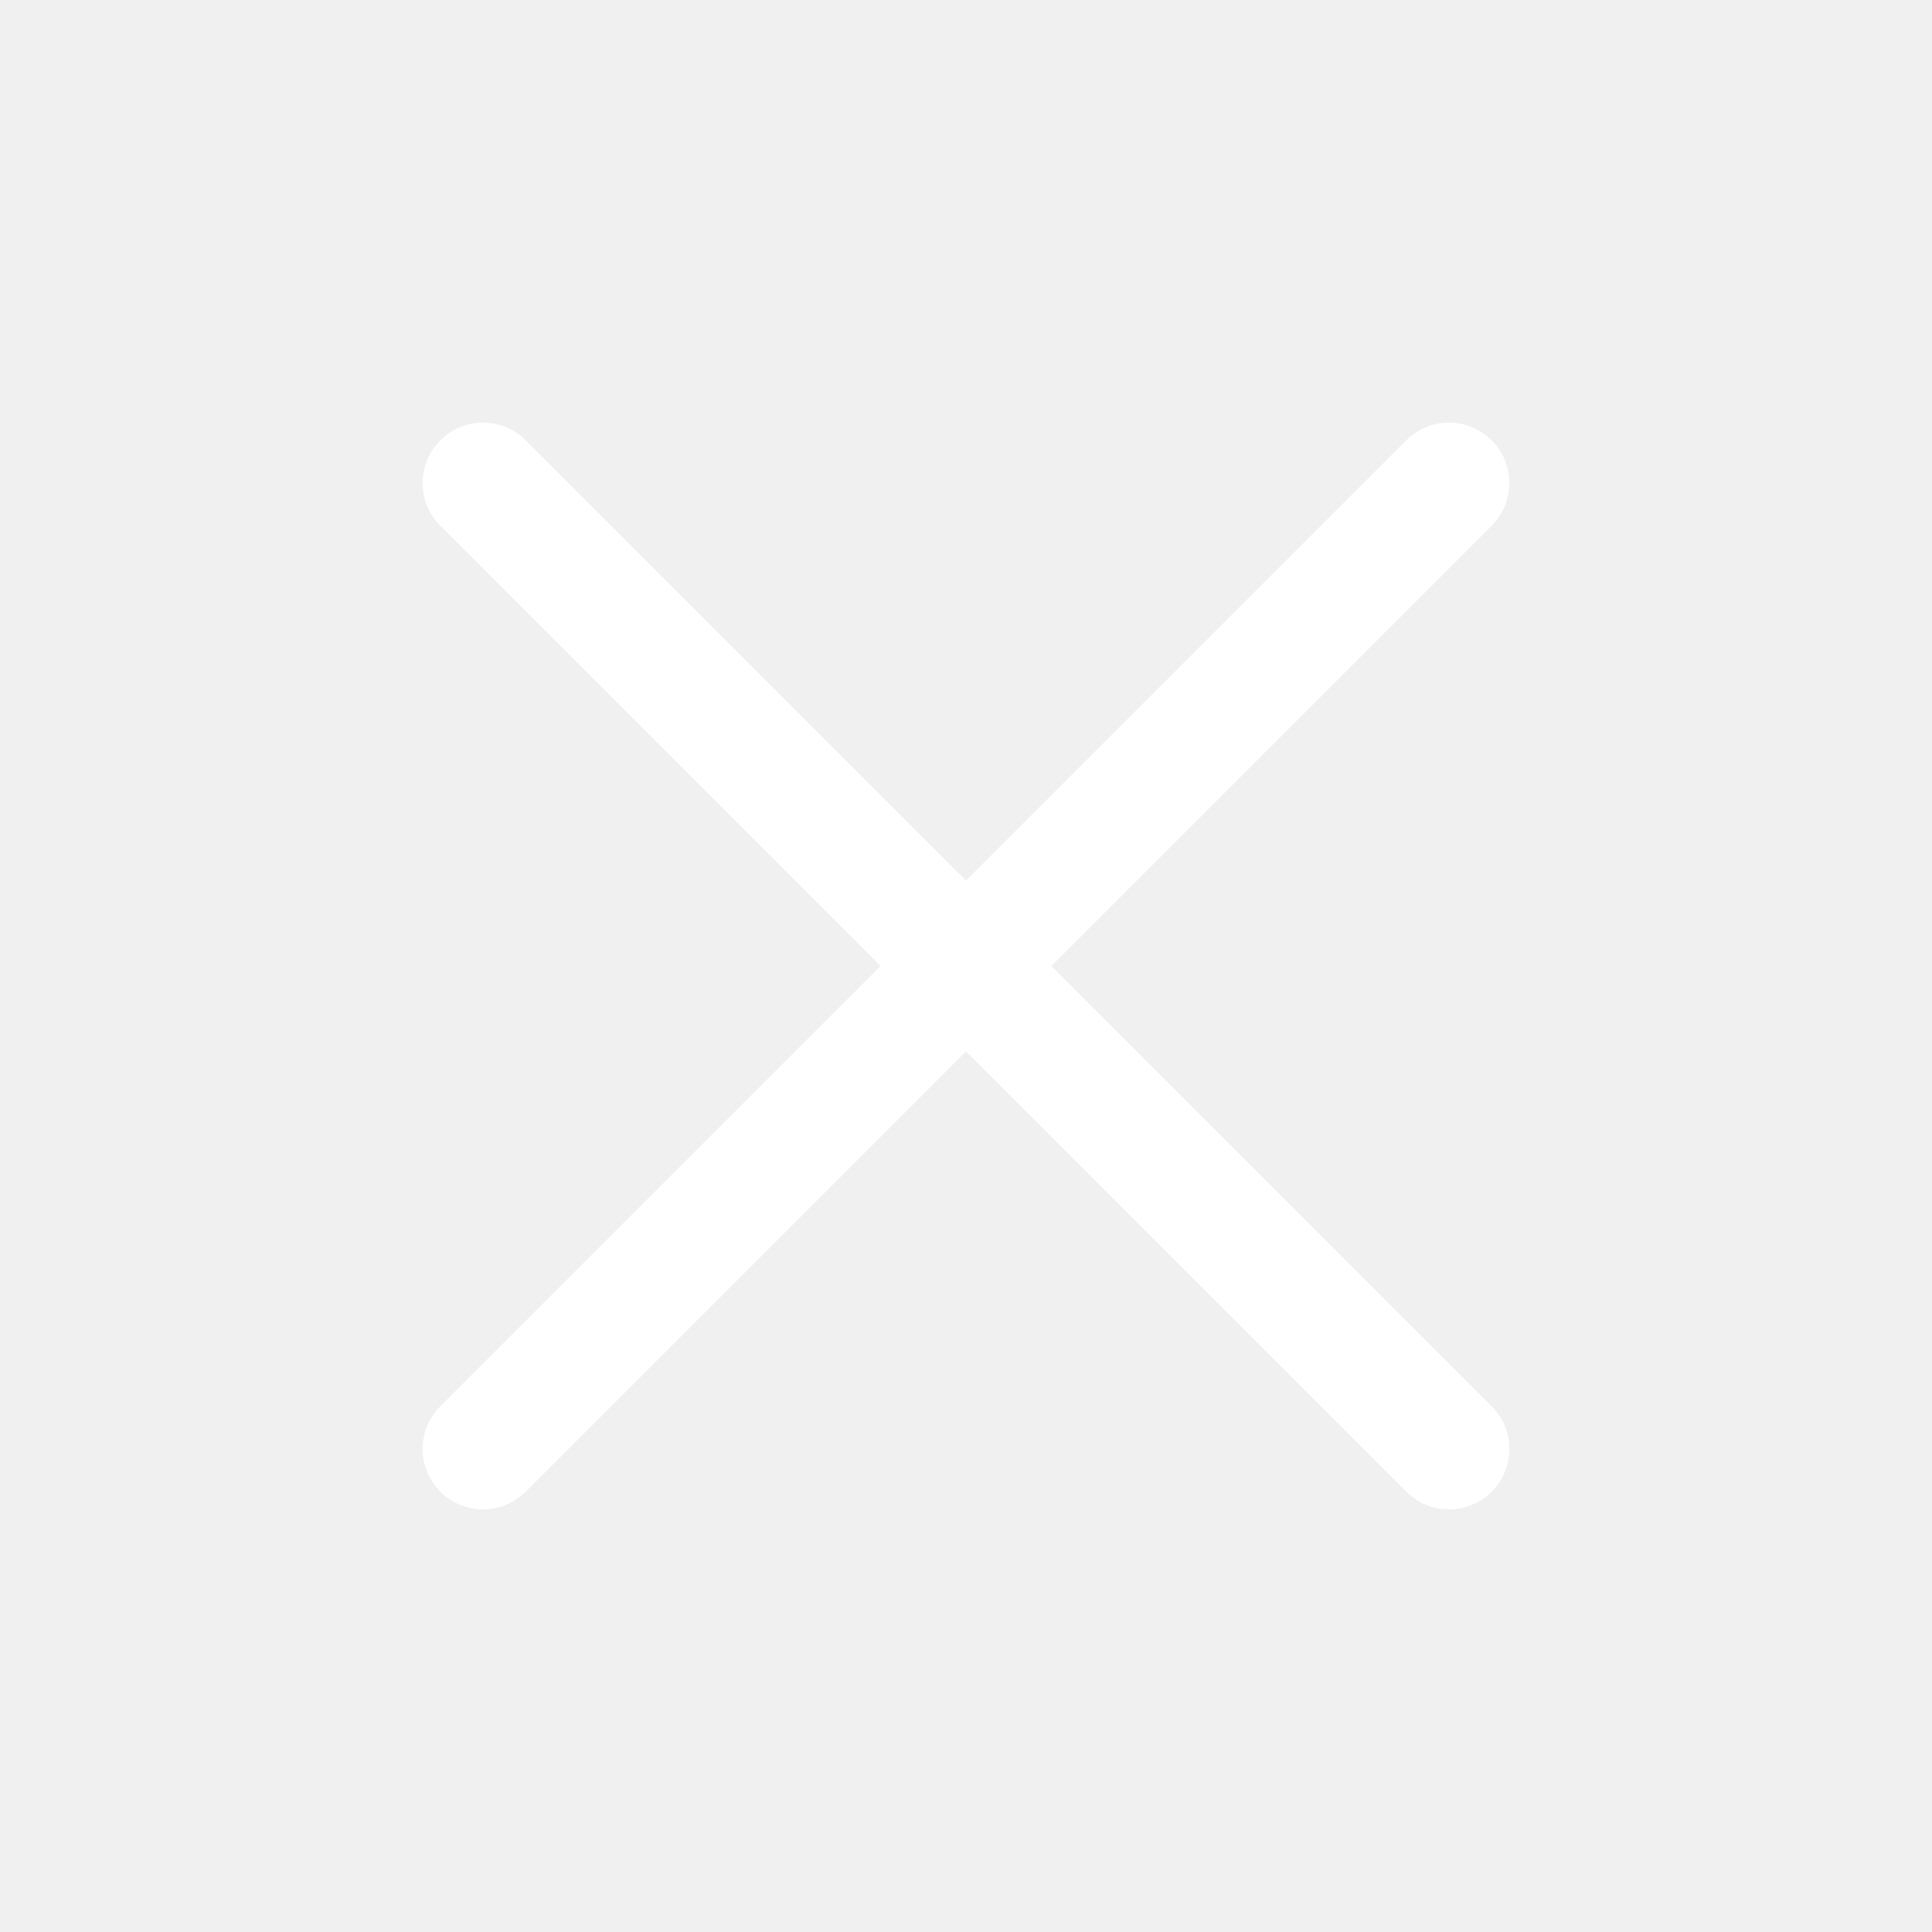
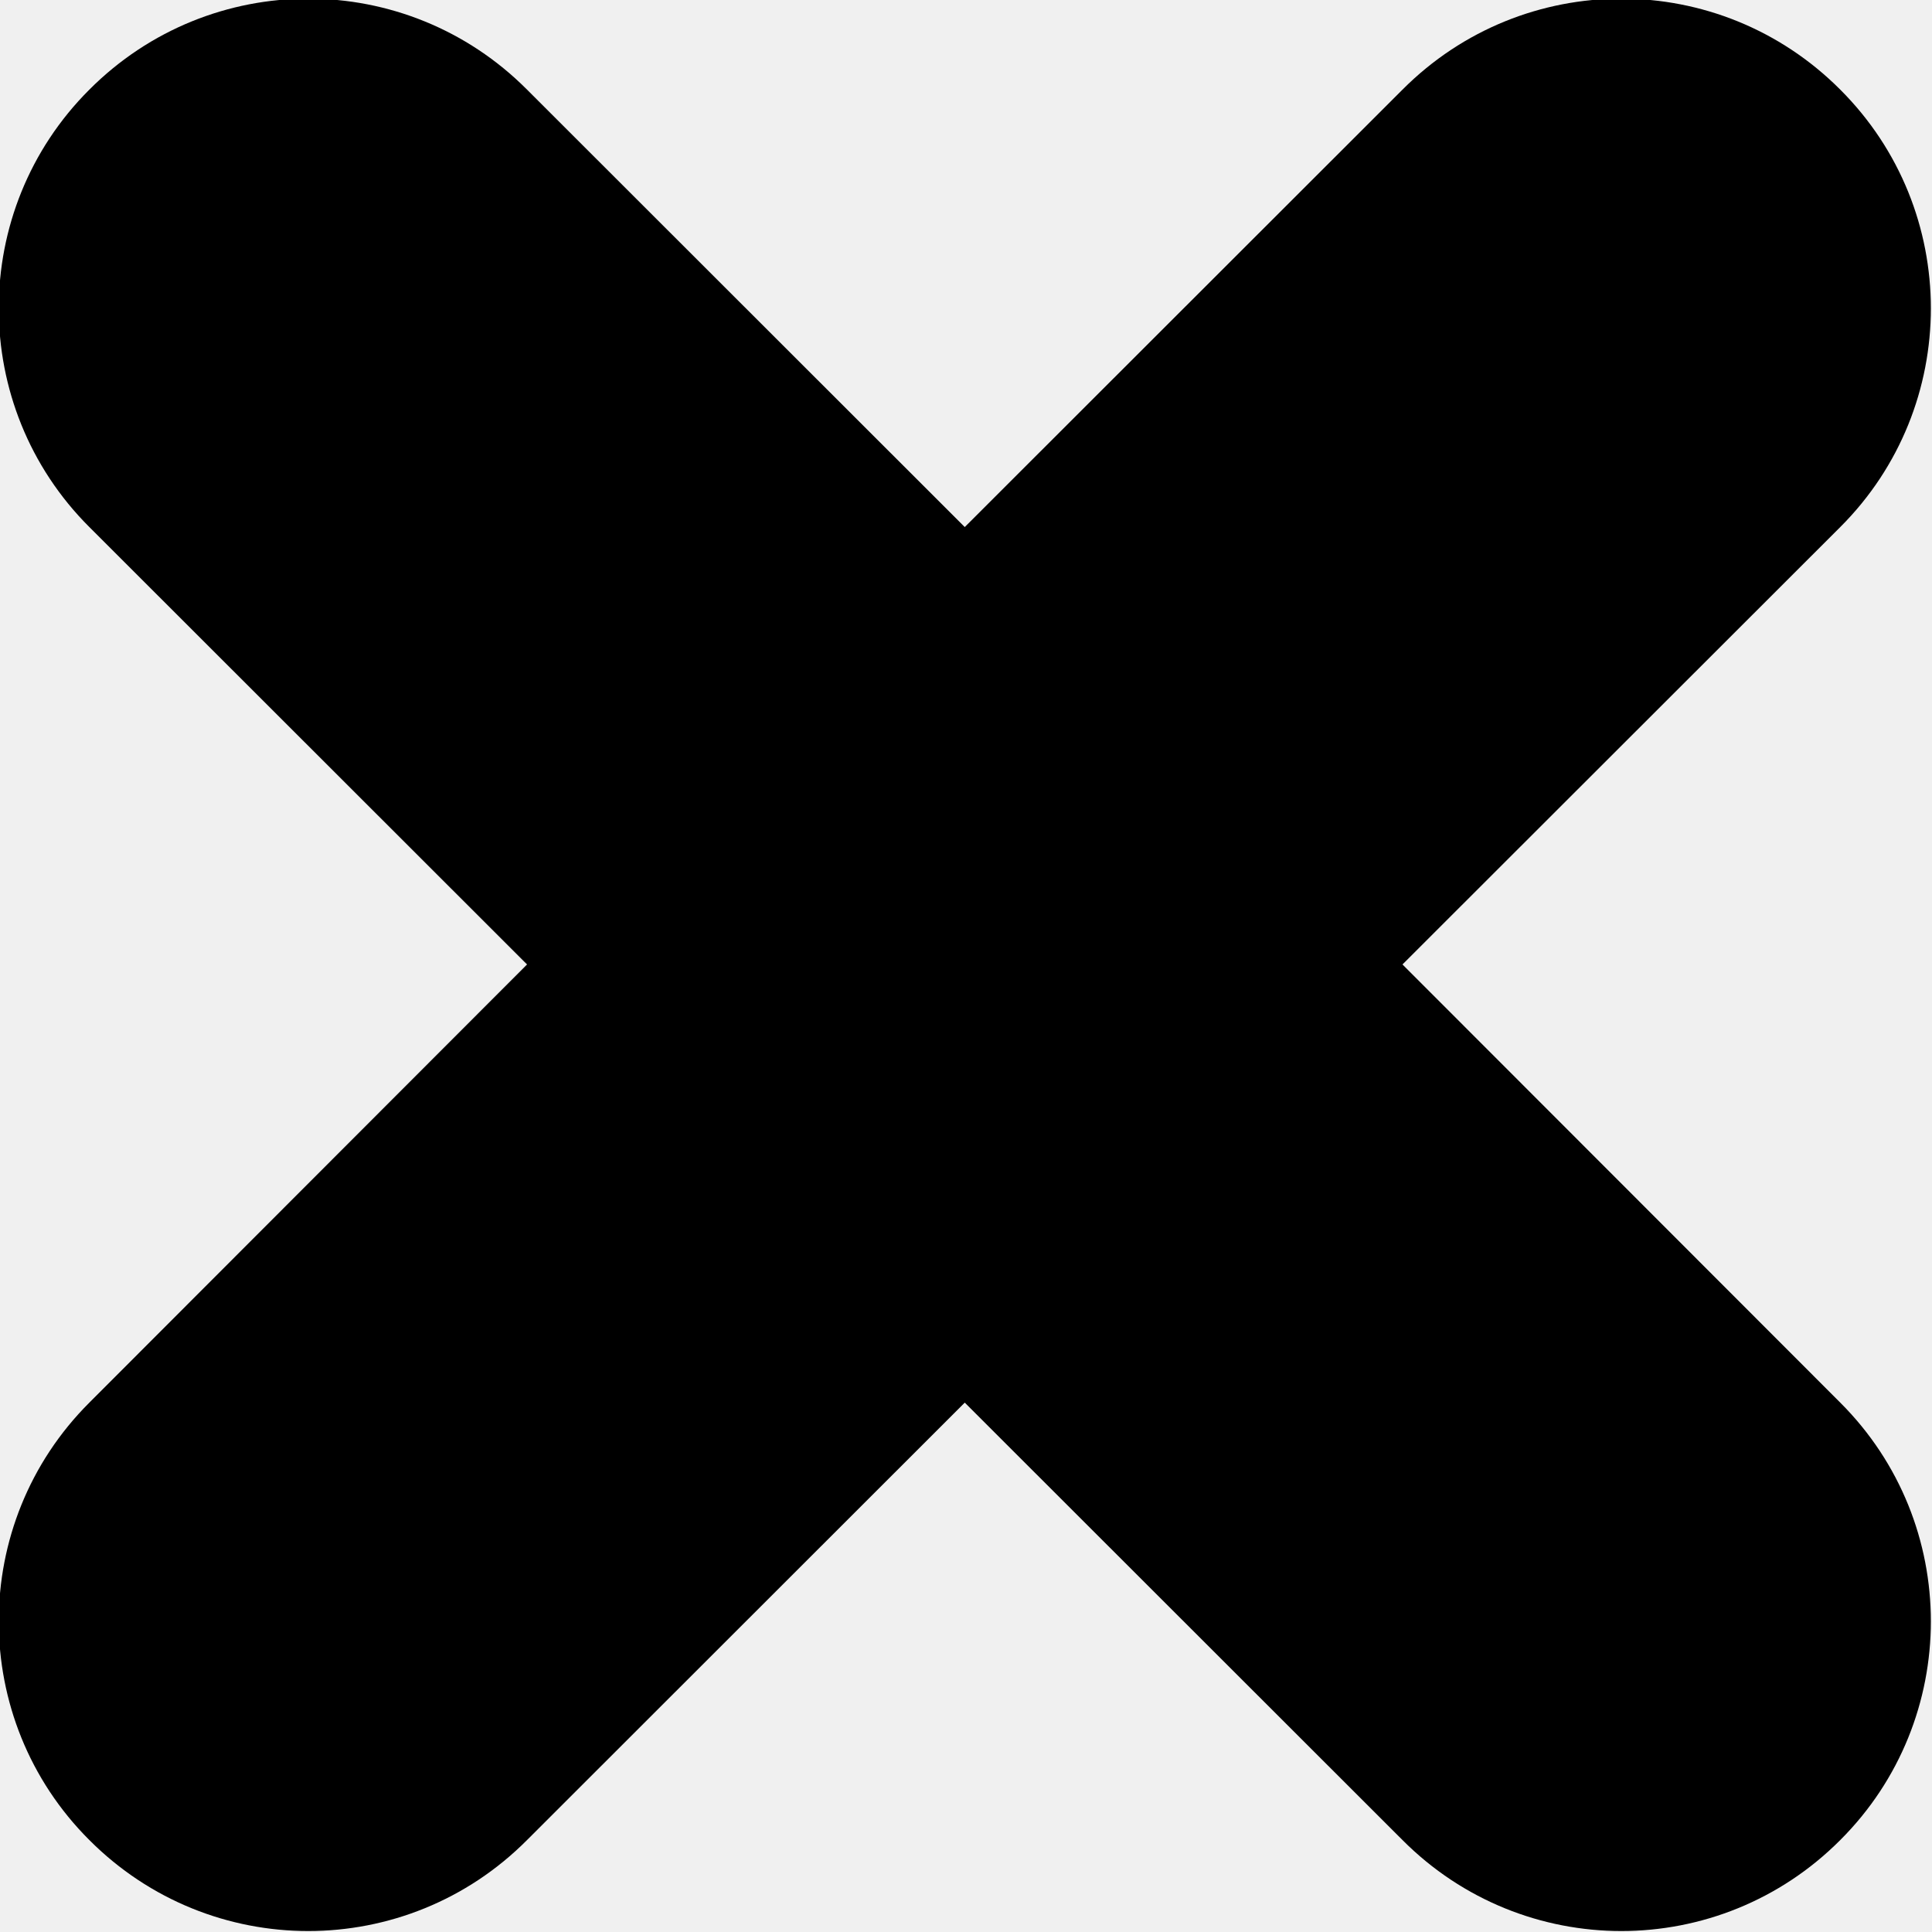
- <svg xmlns="http://www.w3.org/2000/svg" fill="none" viewBox="0 0 24 24" stroke-width="1.5" stroke="#fff" class="size-6">
-   <path stroke-linecap="round" stroke-linejoin="round" d="M6 18 18 6M6 6l12 12" />
+ <svg xmlns="http://www.w3.org/2000/svg" width="800px" height="800px" viewBox="0 0 25 25" version="1.1">
+   <defs>
+ 
+ </defs>
+   <g id="Page-1" stroke="none" stroke-width="1" fill="none" fill-rule="evenodd">
+     <g id="Icon-Set-Filled" transform="translate(-469, -1041)" fill="#000000">
+       <path d="M487.148,1053.48 L492.813,1047.82 C494.376,1046.26 494.376,1043.72 492.813,1042.16 C491.248,1040.59 488.712,1040.59 487.148,1042.16 L481.484,1047.82 L475.82,1042.16 C474.257,1040.59 471.721,1040.59 470.156,1042.16 C468.593,1043.72 468.593,1046.26 470.156,1047.82 L475.82,1053.48 L470.156,1059.15 C468.593,1060.71 468.593,1063.25 470.156,1064.81 C471.721,1066.38 474.257,1066.38 475.82,1064.81 L481.484,1059.15 L487.148,1064.81 C488.712,1066.38 491.248,1066.38 492.813,1064.81 C494.376,1063.25 494.376,1060.71 492.813,1059.15 L487.148,1053.48" id="cross">
+ 
+ </path>
+     </g>
+   </g>
</svg>
